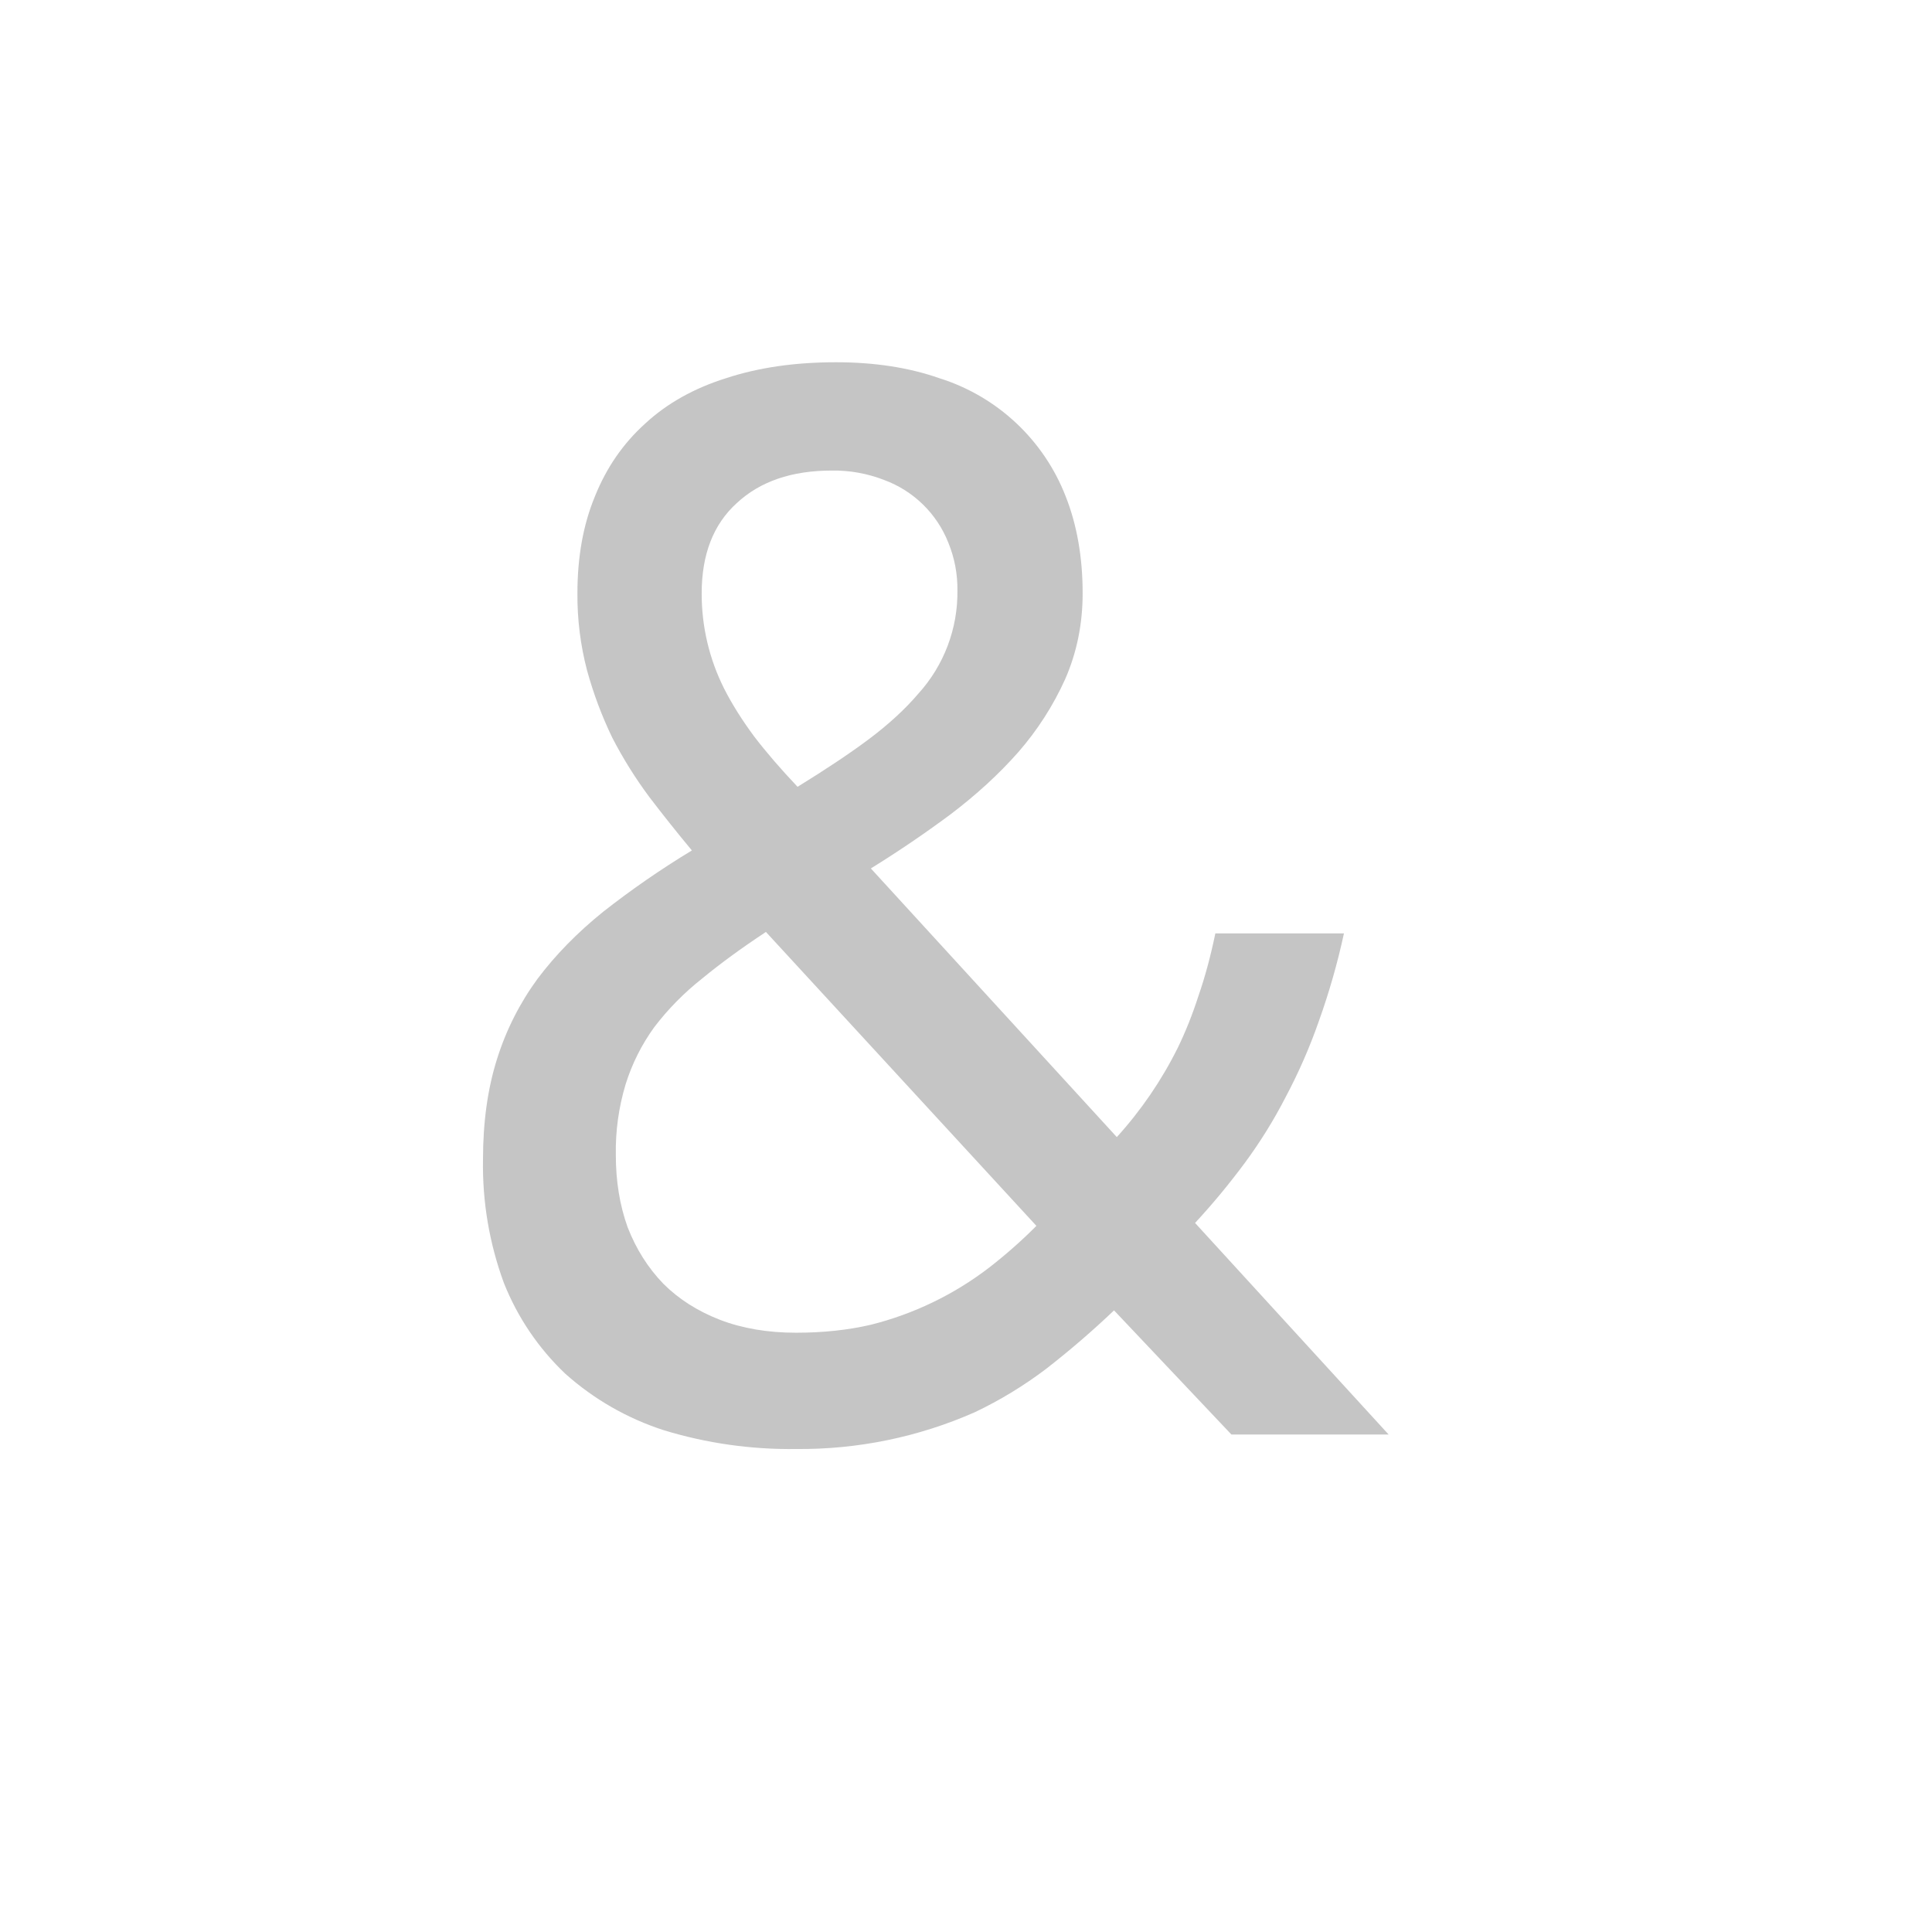
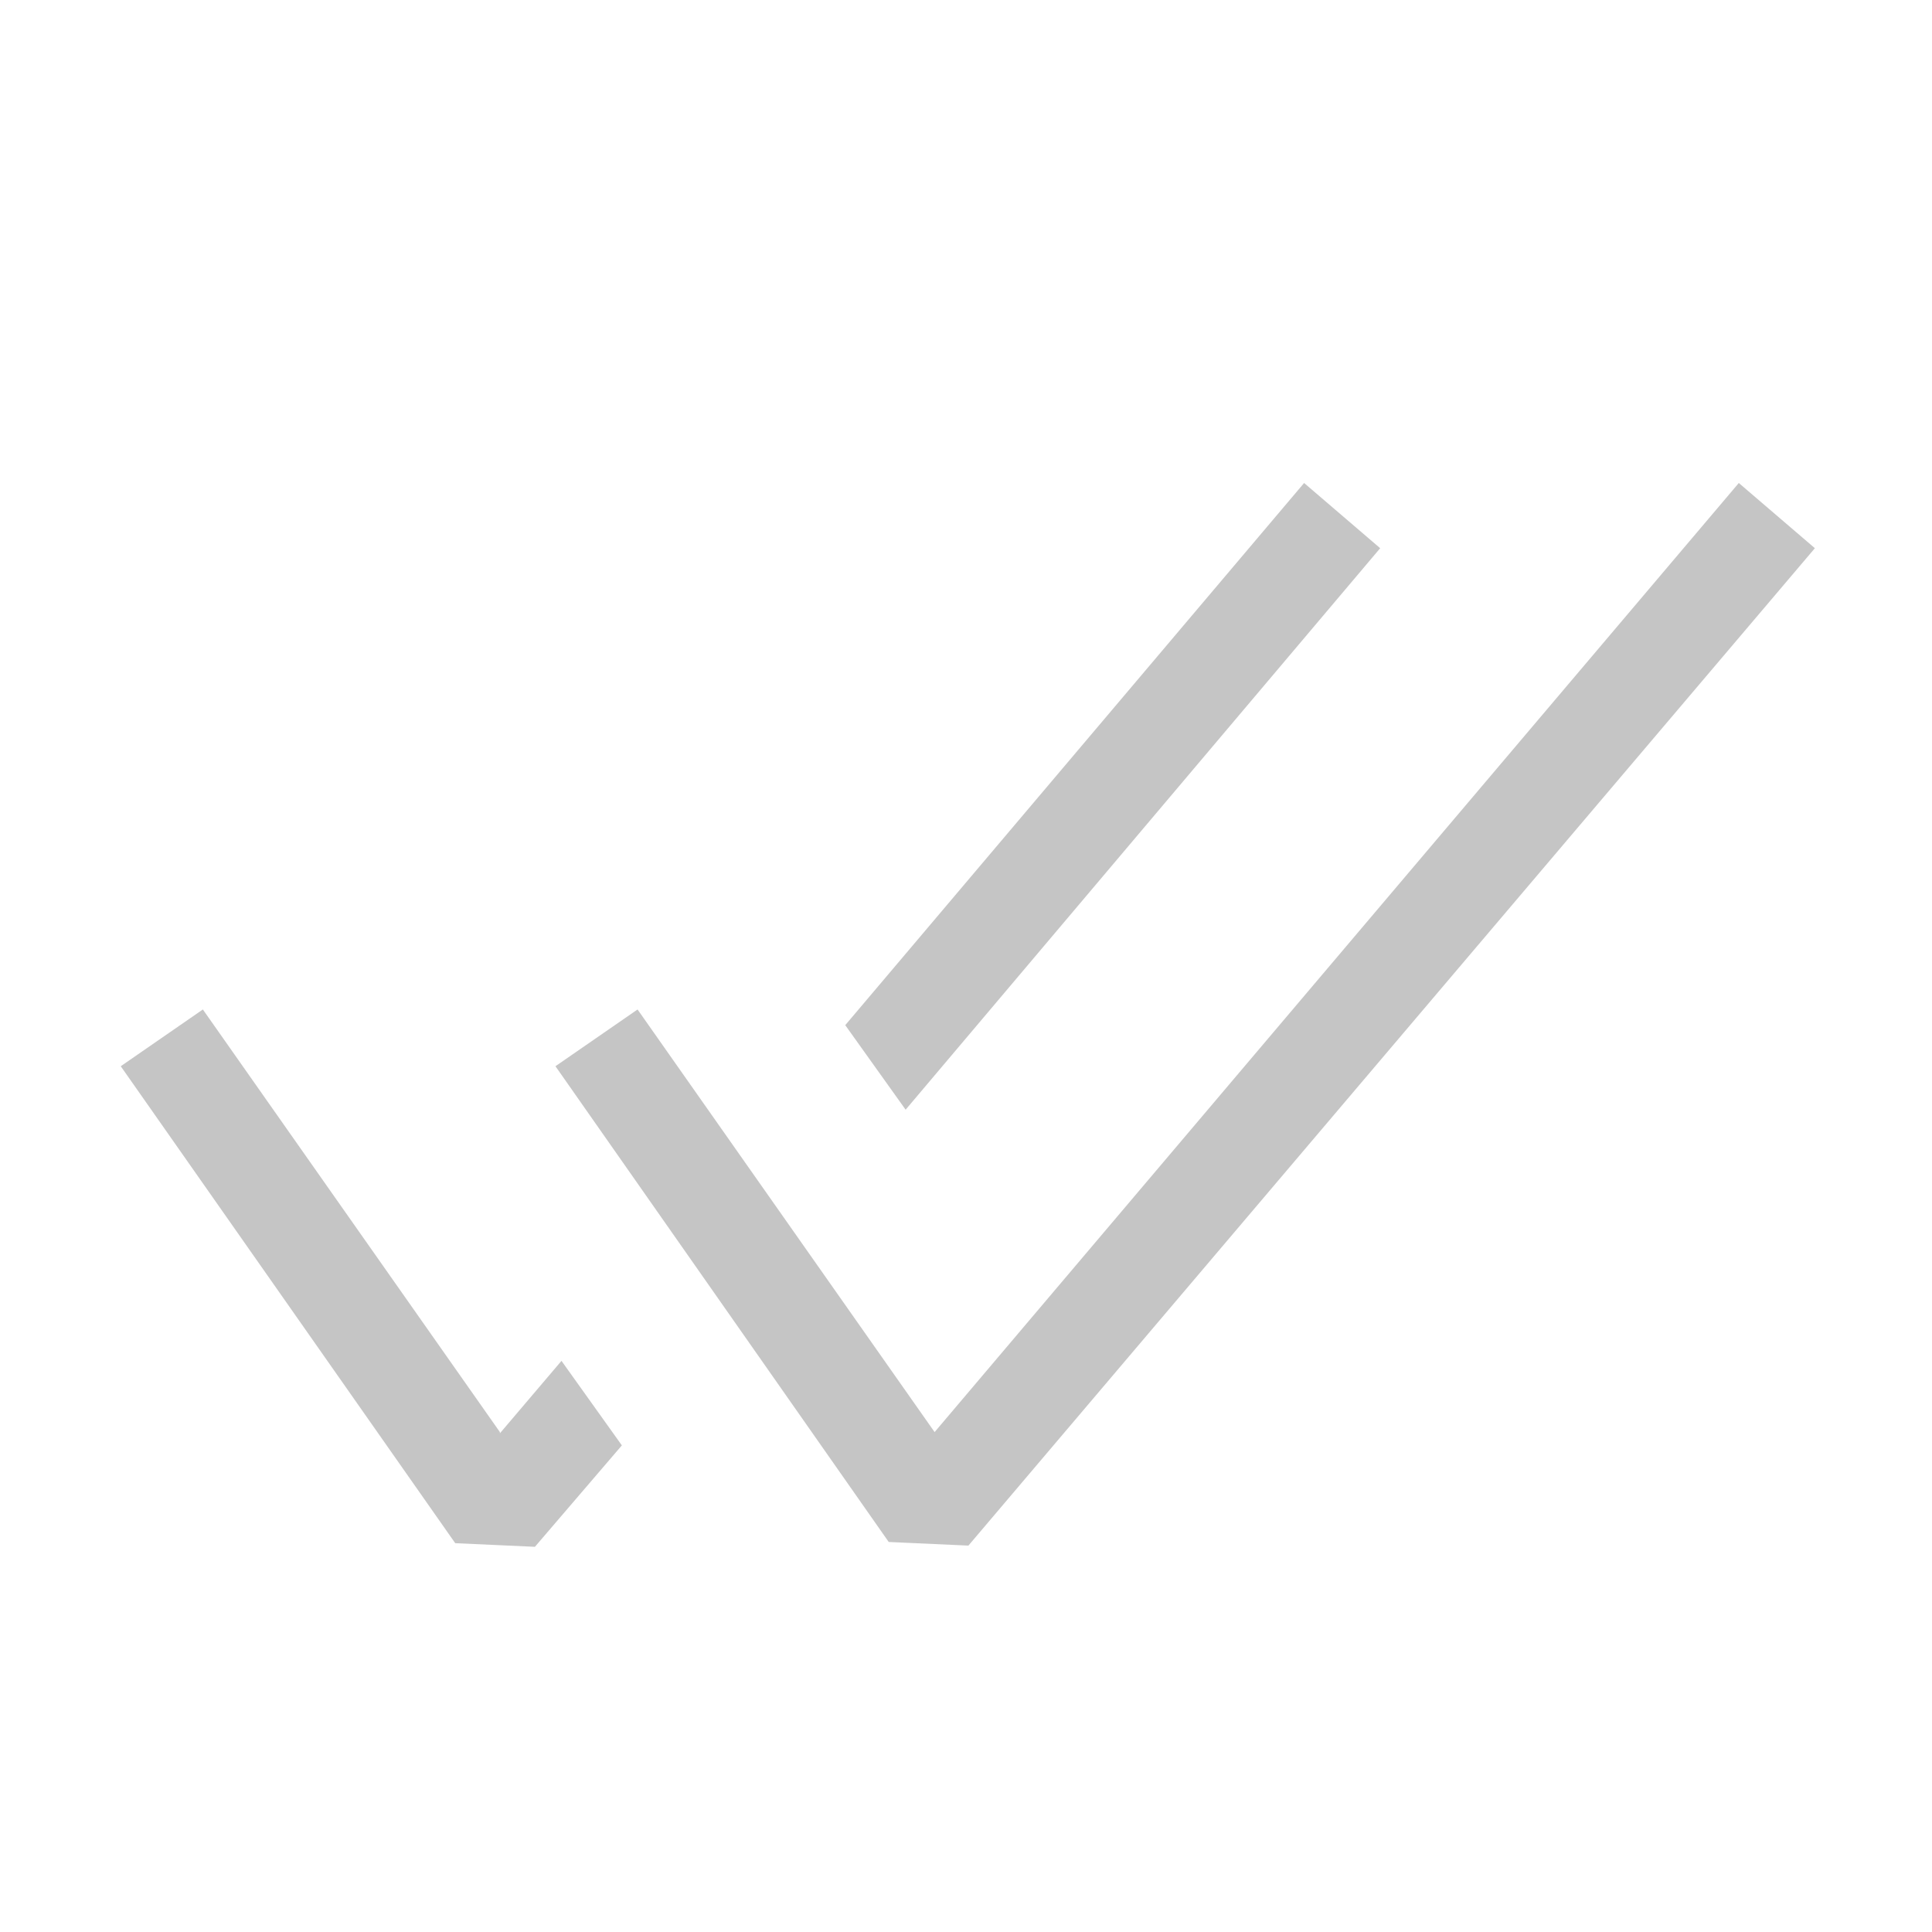
<svg xmlns="http://www.w3.org/2000/svg" width="16" height="16" fill="none" viewBox="0 0 16 16">
-   <path fill="#C5C5C5" d="M5.811 4.914a1.748 1.748 0 0 0 .186.789c.065.128.148.26.248.395.1.131.22.27.36.418.227-.14.424-.27.59-.394.165-.124.302-.25.41-.377a1.248 1.248 0 0 0 .324-.855 1.01 1.01 0 0 0-.075-.395.909.909 0 0 0-.532-.52 1.143 1.143 0 0 0-.434-.078c-.332 0-.594.09-.787.27-.193.175-.29.424-.29.747zm.782 6.123c.223 0 .43-.022.619-.066a2.676 2.676 0 0 0 .978-.472c.139-.108.27-.223.393-.347l-2.24-2.434c-.2.132-.377.261-.532.389a2.244 2.244 0 0 0-.393.4 1.635 1.635 0 0 0-.237.473 1.912 1.912 0 0 0-.081.586c0 .215.032.415.098.598.07.18.168.335.295.467.127.127.284.227.469.299.185.071.395.107.63.107zM4 9.602c0-.311.039-.588.116-.831a2.27 2.27 0 0 1 .335-.664c.15-.2.332-.385.544-.556a7.35 7.35 0 0 1 .735-.508 13.39 13.39 0 0 1-.353-.443 3.563 3.563 0 0 1-.306-.49 3.282 3.282 0 0 1-.209-.557 2.438 2.438 0 0 1-.08-.64c0-.298.047-.565.144-.8.096-.24.235-.441.417-.605.18-.167.405-.293.67-.376.267-.088.57-.132.91-.132.32 0 .605.044.856.132a1.653 1.653 0 0 1 1.047.98c.093.236.14.503.14.802 0 .255-.049.492-.145.711a2.456 2.456 0 0 1-.388.604c-.162.184-.35.355-.561.515a9.266 9.266 0 0 1-.66.448l2.037 2.225a3.257 3.257 0 0 0 .503-.736c.066-.135.124-.281.174-.436.054-.156.1-.327.139-.515h1.065a5.77 5.77 0 0 1-.209.73 4.48 4.48 0 0 1-.272.622c-.1.195-.214.378-.341.55-.124.167-.26.333-.411.496L11.5 11.88h-1.302l-.972-1.028a7.43 7.43 0 0 1-.562.484c-.185.14-.382.26-.59.359A3.578 3.578 0 0 1 6.593 12a3.58 3.58 0 0 1-1.094-.155 2.271 2.271 0 0 1-.816-.467 2.11 2.11 0 0 1-.51-.753A2.817 2.817 0 0 1 4 9.602z" />
+   <path fill="#C5C5C5" d="m4.14 11.87.51-.6.5.7-.72.84-.66-.03L1 8.83l.68-.47 2.46 3.5Zm10.89-7.33L8.02 12.8l-.66-.03L4.6 8.83l.68-.47 2.46 3.5L14.4 4l.63.54Zm-3.6 0L7.5 9.19l-.5-.7L10.8 4l.63.54Z" />
</svg>
